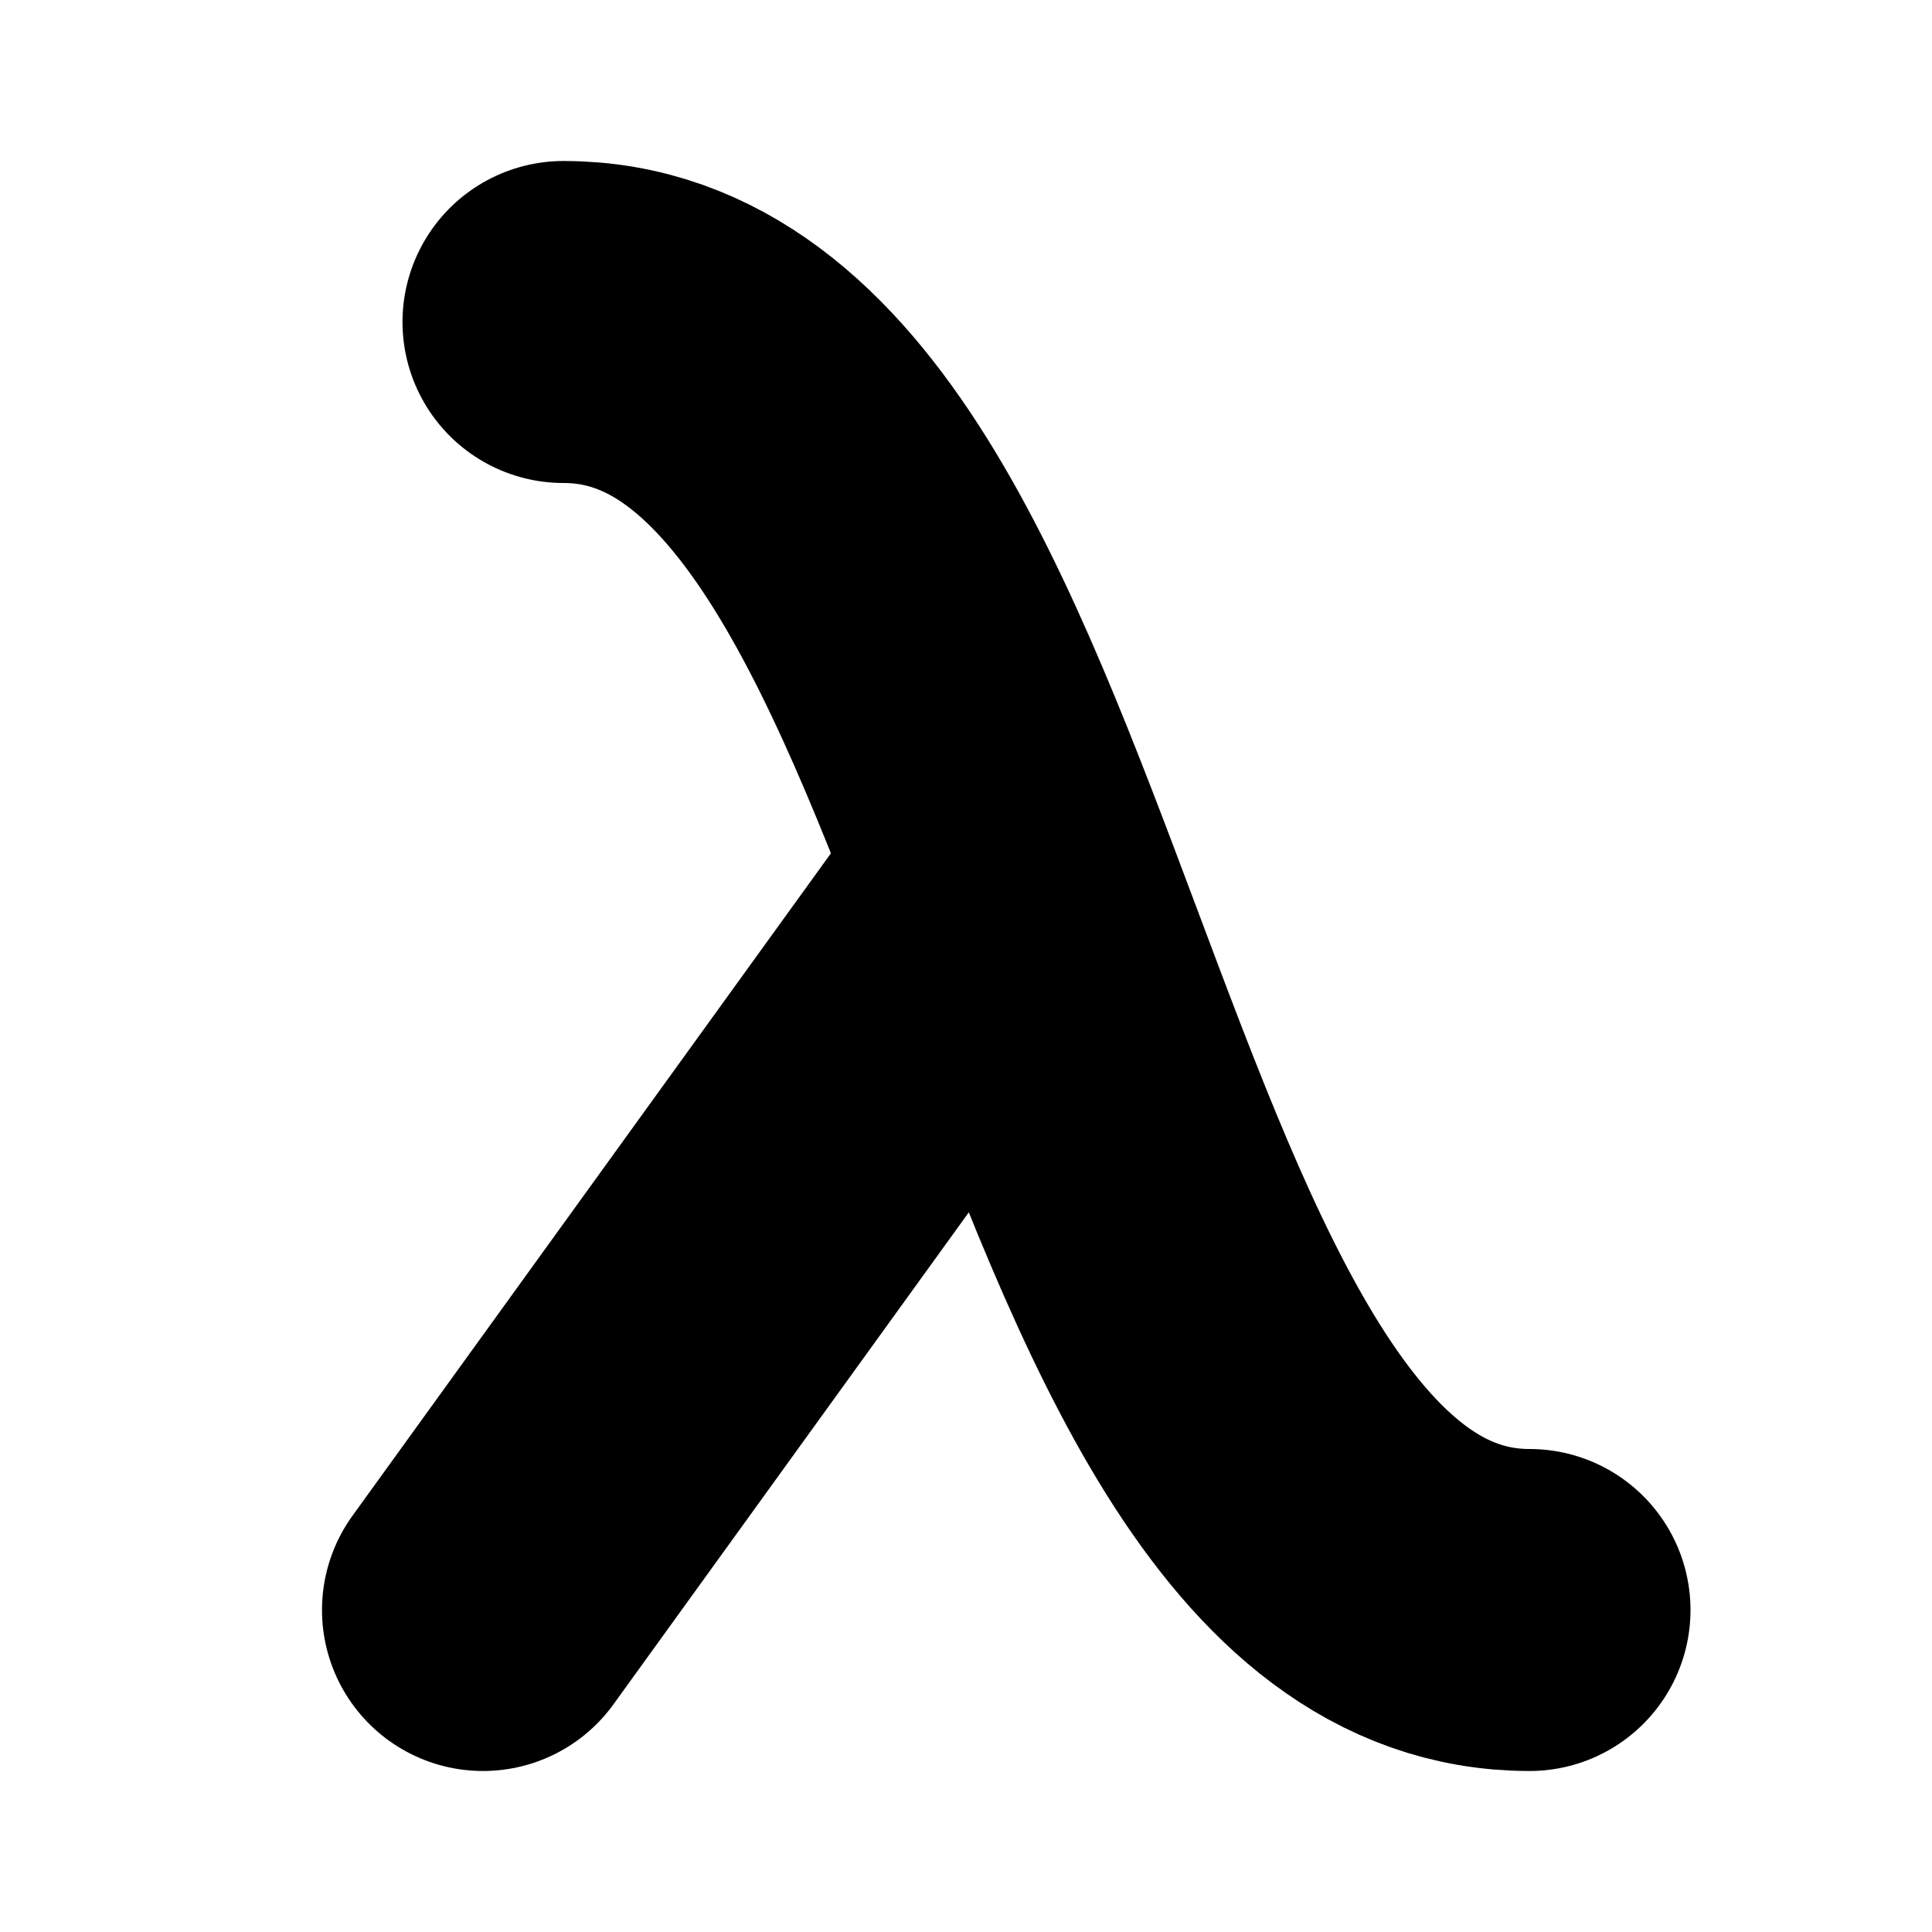
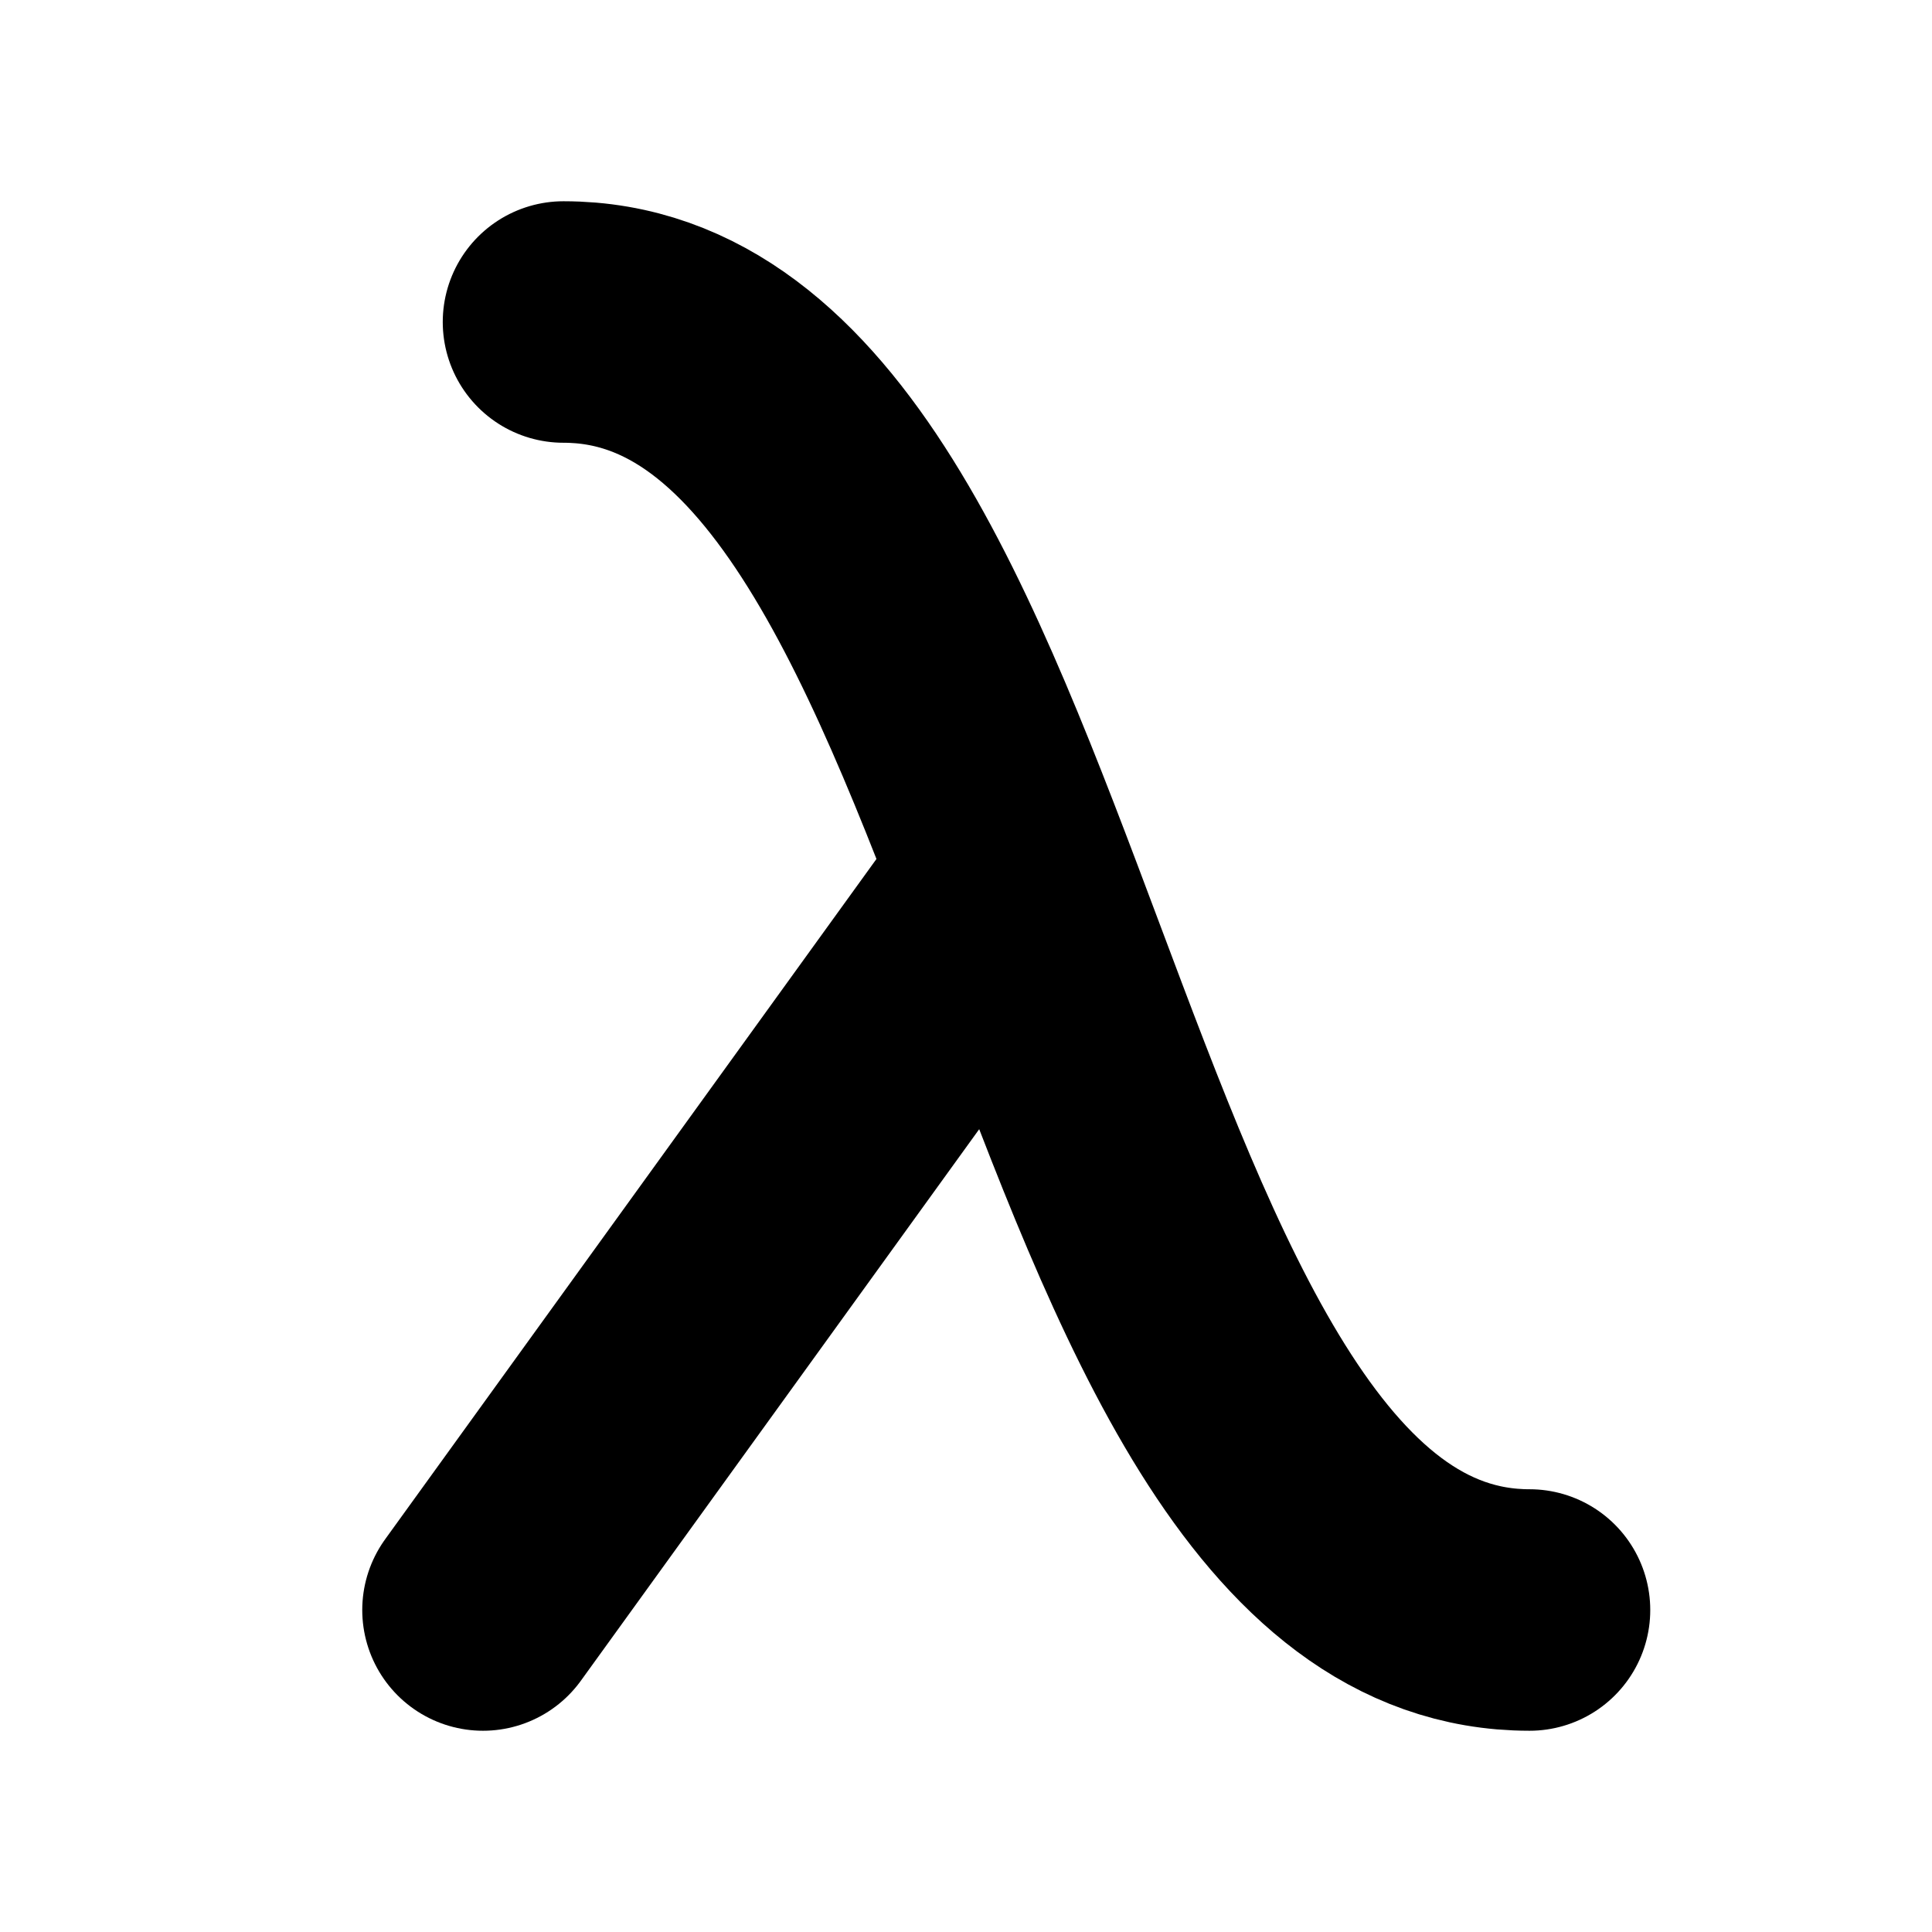
- <svg xmlns="http://www.w3.org/2000/svg" width="24" height="24" viewBox="0 0 24 24" fill="none" stroke="currentColor" stroke-width="4" stroke-linecap="round" stroke-linejoin="round">
+ <svg xmlns="http://www.w3.org/2000/svg" width="24" height="24" viewBox="0 0 24 24" fill="none" stroke="currentColor" stroke-width="3" stroke-linecap="round" stroke-linejoin="round">
  <path d="M6 20l6.5 -9" />
  <path d="M19 20c-6 0 -6 -16 -12 -16" />
</svg>
